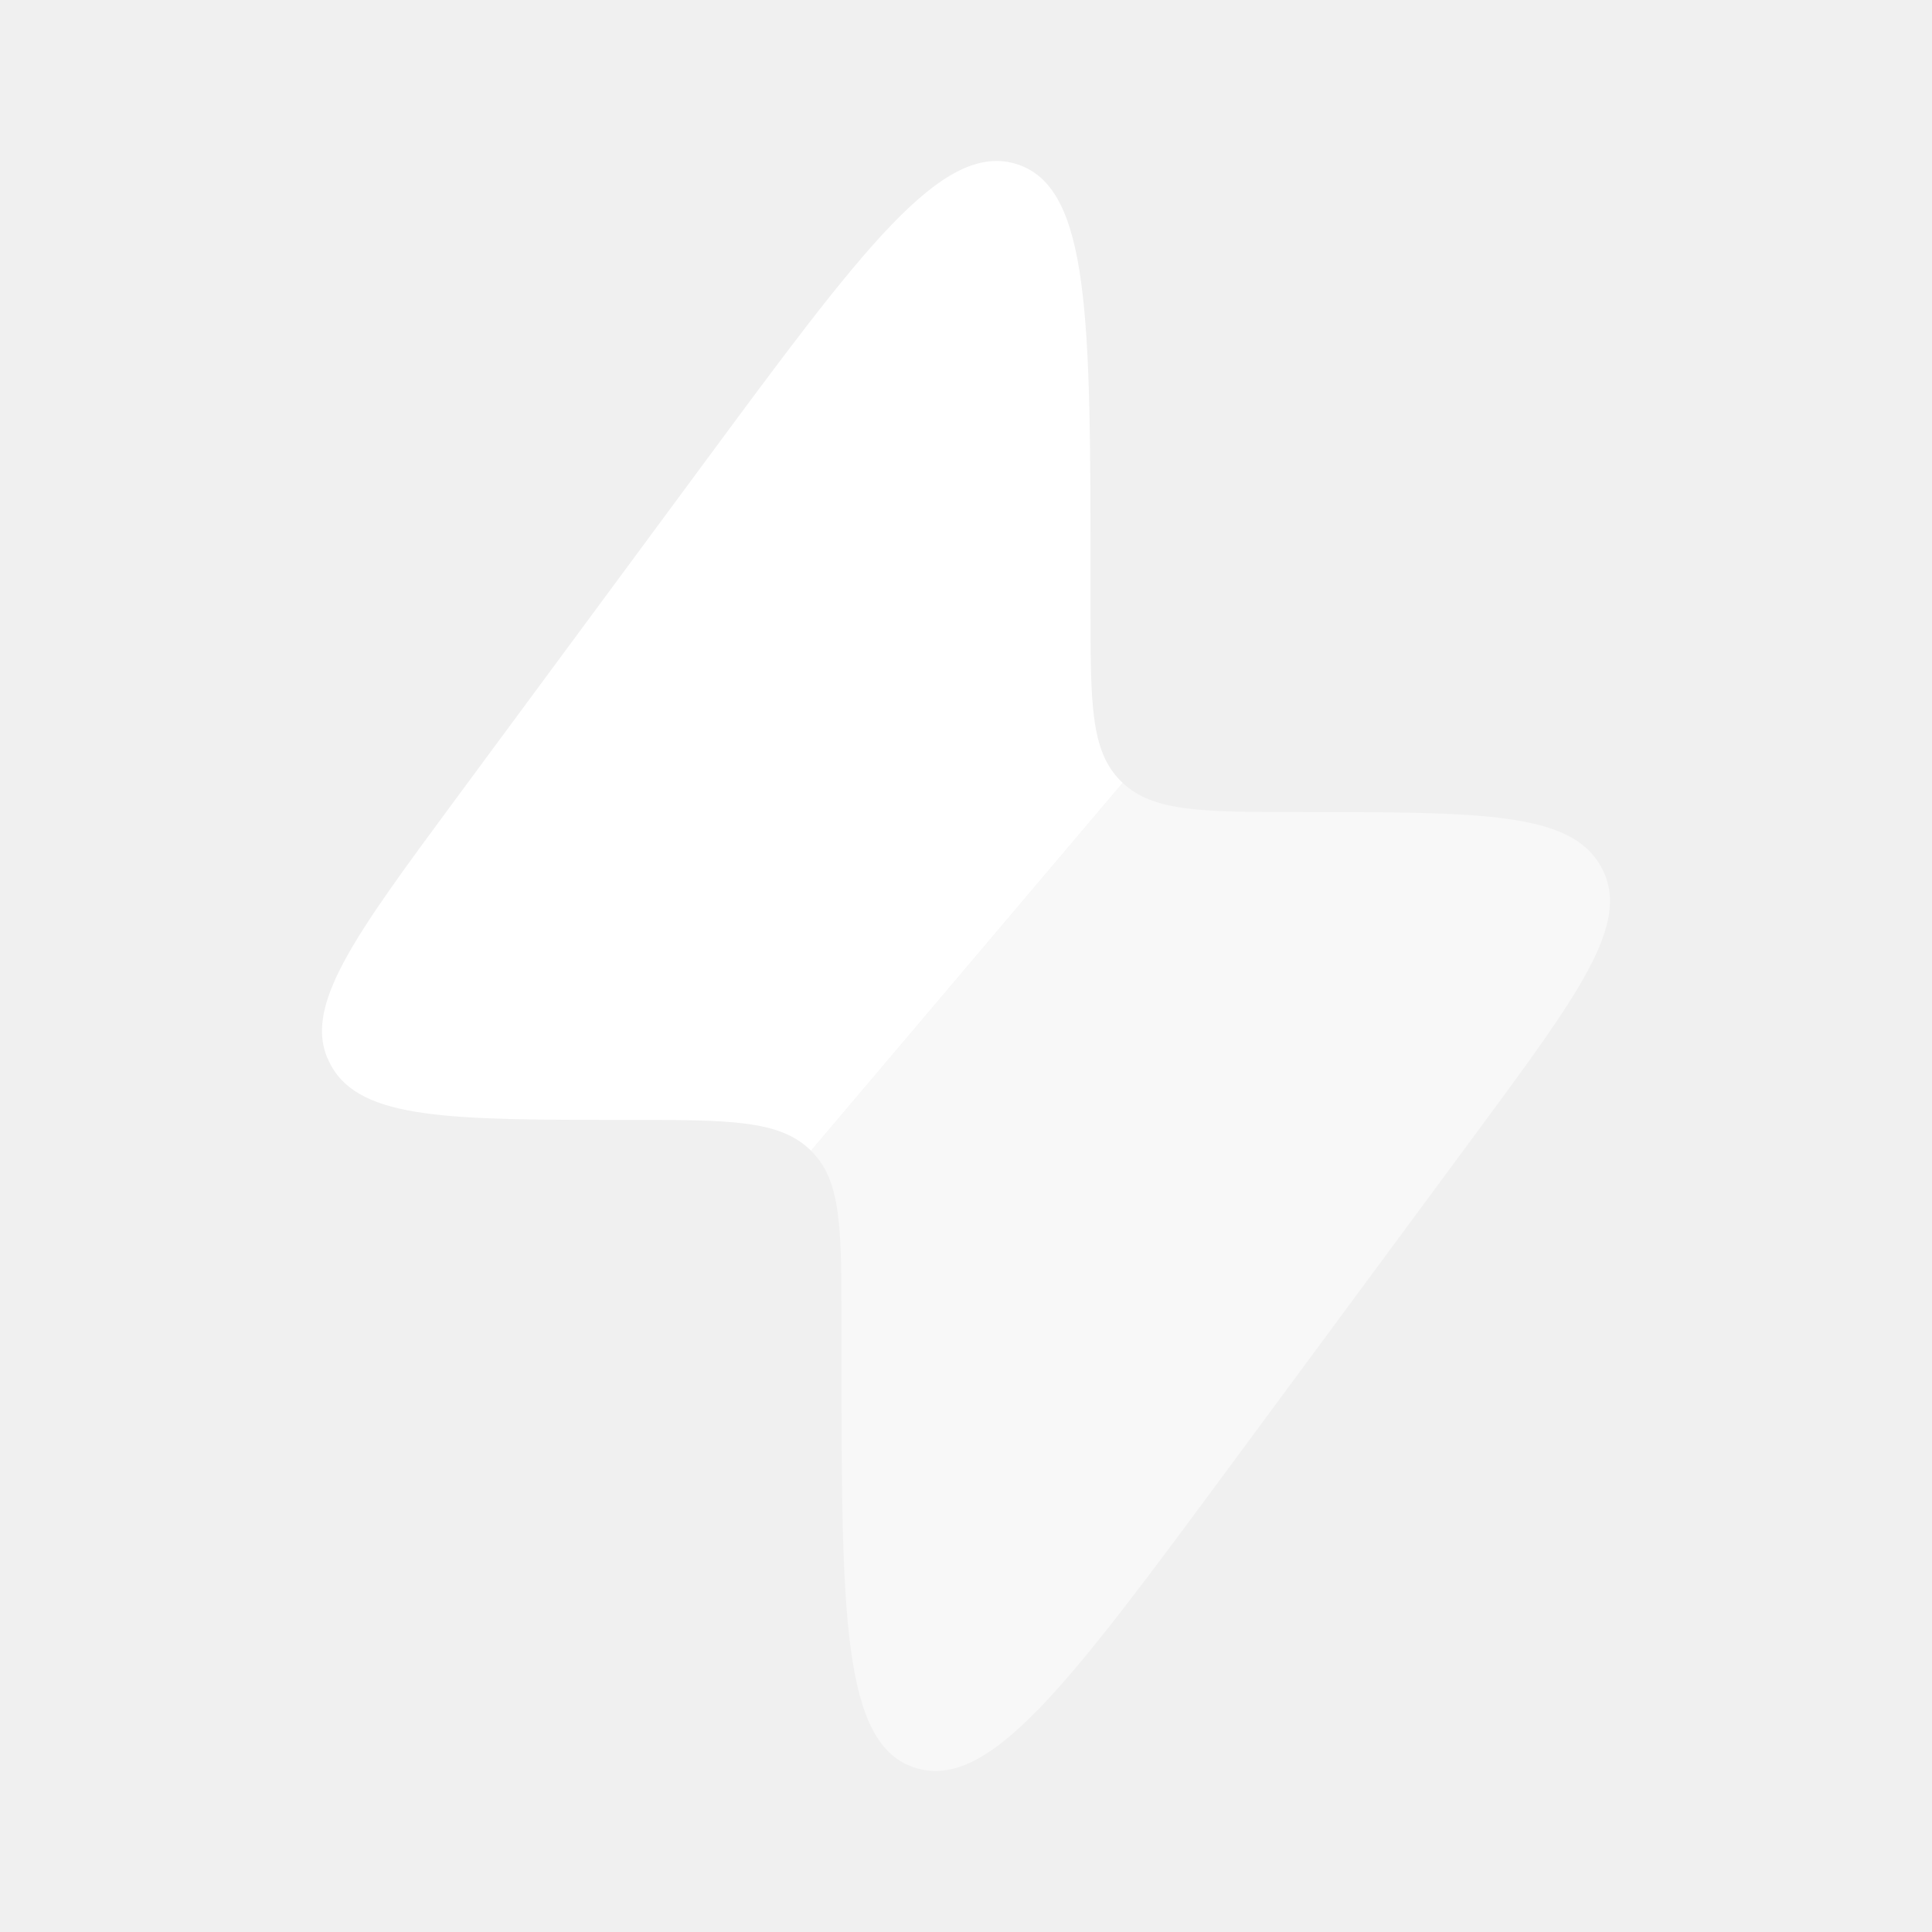
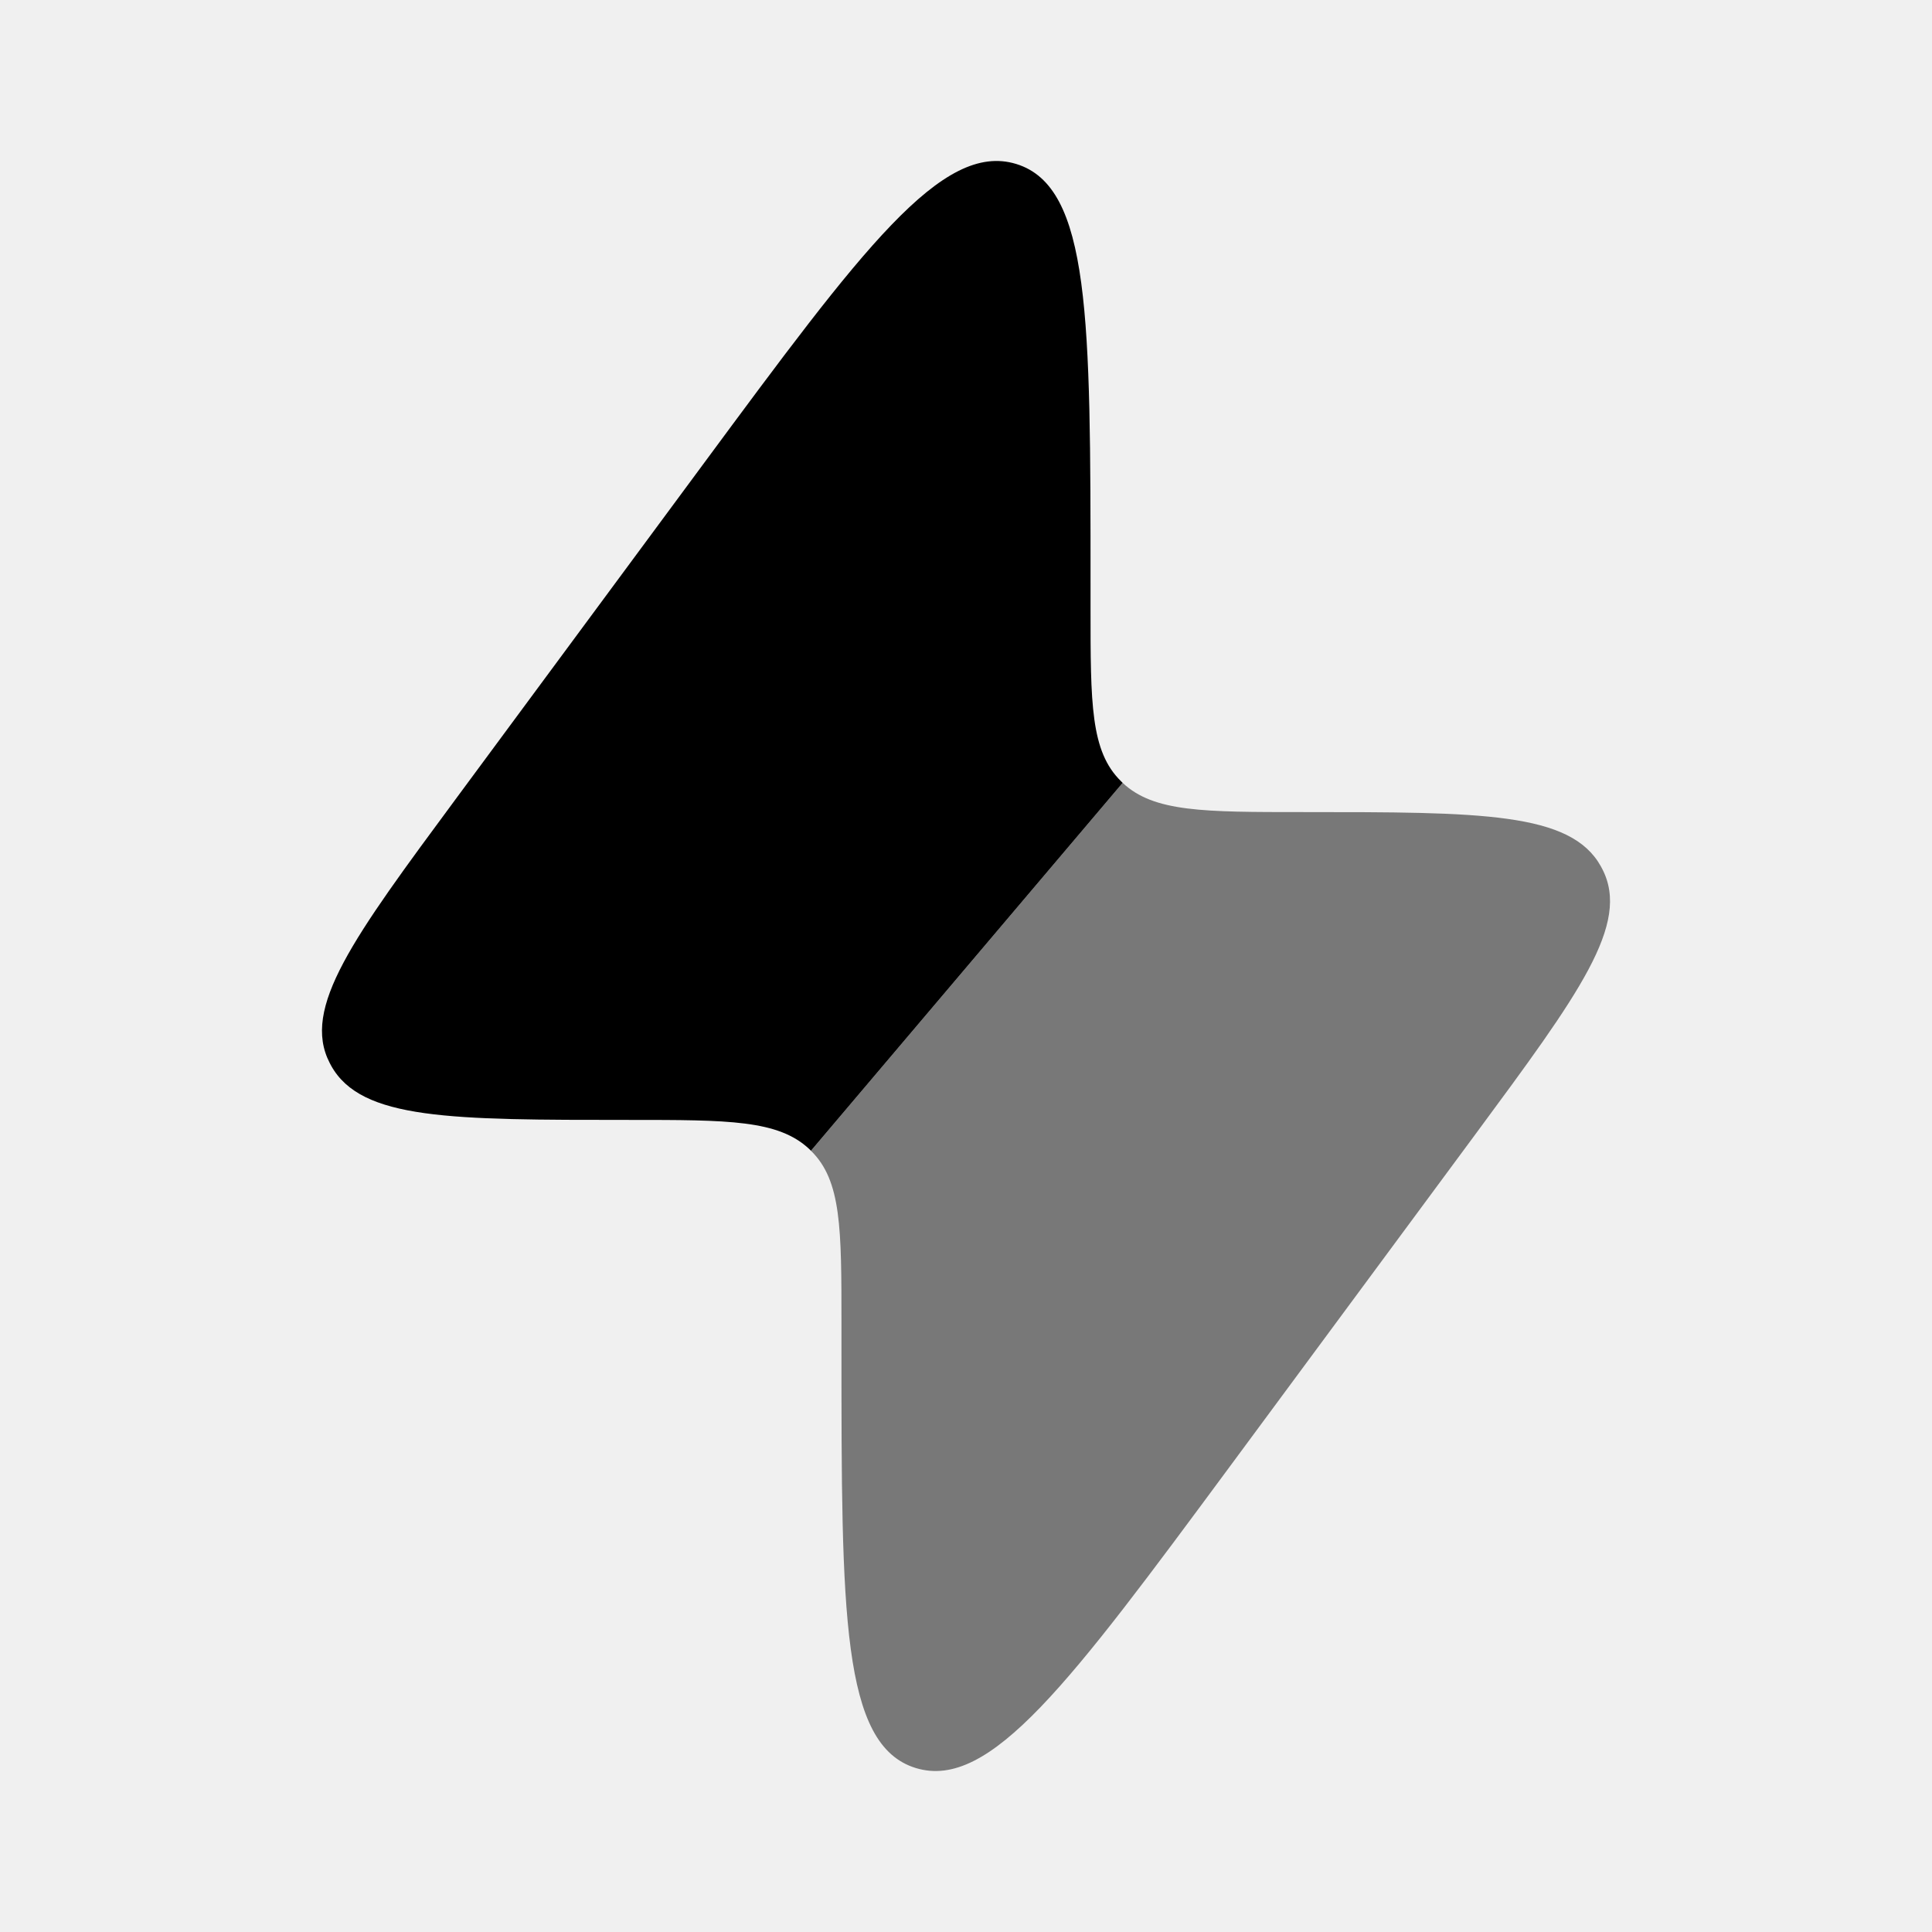
<svg xmlns="http://www.w3.org/2000/svg" width="1em" height="1em" viewBox="0 0 24 24">
-   <path fill="white" fill-rule="evenodd" d="M8.732 5.771L5.67 9.914c-1.285 1.739-1.928 2.608-1.574 3.291l.018.034c.375.673 1.485.673 3.704.673c1.233 0 1.85 0 2.236.363l.02.02l3.872-4.57l-.02-.02c-.379-.371-.379-.963-.379-2.148v-.31c0-3.285 0-4.927-.923-5.21s-1.913 1.056-3.892 3.734" clip-rule="evenodd" />
-   <path fill="white" d="M10.453 16.443v.31c0 3.284 0 4.927.923 5.21s1.913-1.056 3.893-3.734l3.062-4.143c1.284-1.739 1.927-2.608 1.573-3.291l-.018-.034c-.375-.673-1.485-.673-3.704-.673c-1.233 0-1.85 0-2.236-.363l-3.872 4.57c.379.371.379.963.379 2.148" opacity=".5" />
+   <path fill="currentColor" fill-rule="evenodd" d="M8.732 5.771L5.67 9.914c-1.285 1.739-1.928 2.608-1.574 3.291l.018.034c.375.673 1.485.673 3.704.673c1.233 0 1.85 0 2.236.363l.02.02l3.872-4.57l-.02-.02c-.379-.371-.379-.963-.379-2.148v-.31c0-3.285 0-4.927-.923-5.21s-1.913 1.056-3.892 3.734" clip-rule="evenodd" />
+   <path fill="currentColor" d="M10.453 16.443v.31c0 3.284 0 4.927.923 5.21s1.913-1.056 3.893-3.734l3.062-4.143c1.284-1.739 1.927-2.608 1.573-3.291l-.018-.034c-.375-.673-1.485-.673-3.704-.673c-1.233 0-1.85 0-2.236-.363l-3.872 4.57c.379.371.379.963.379 2.148" opacity=".5" />
</svg>
